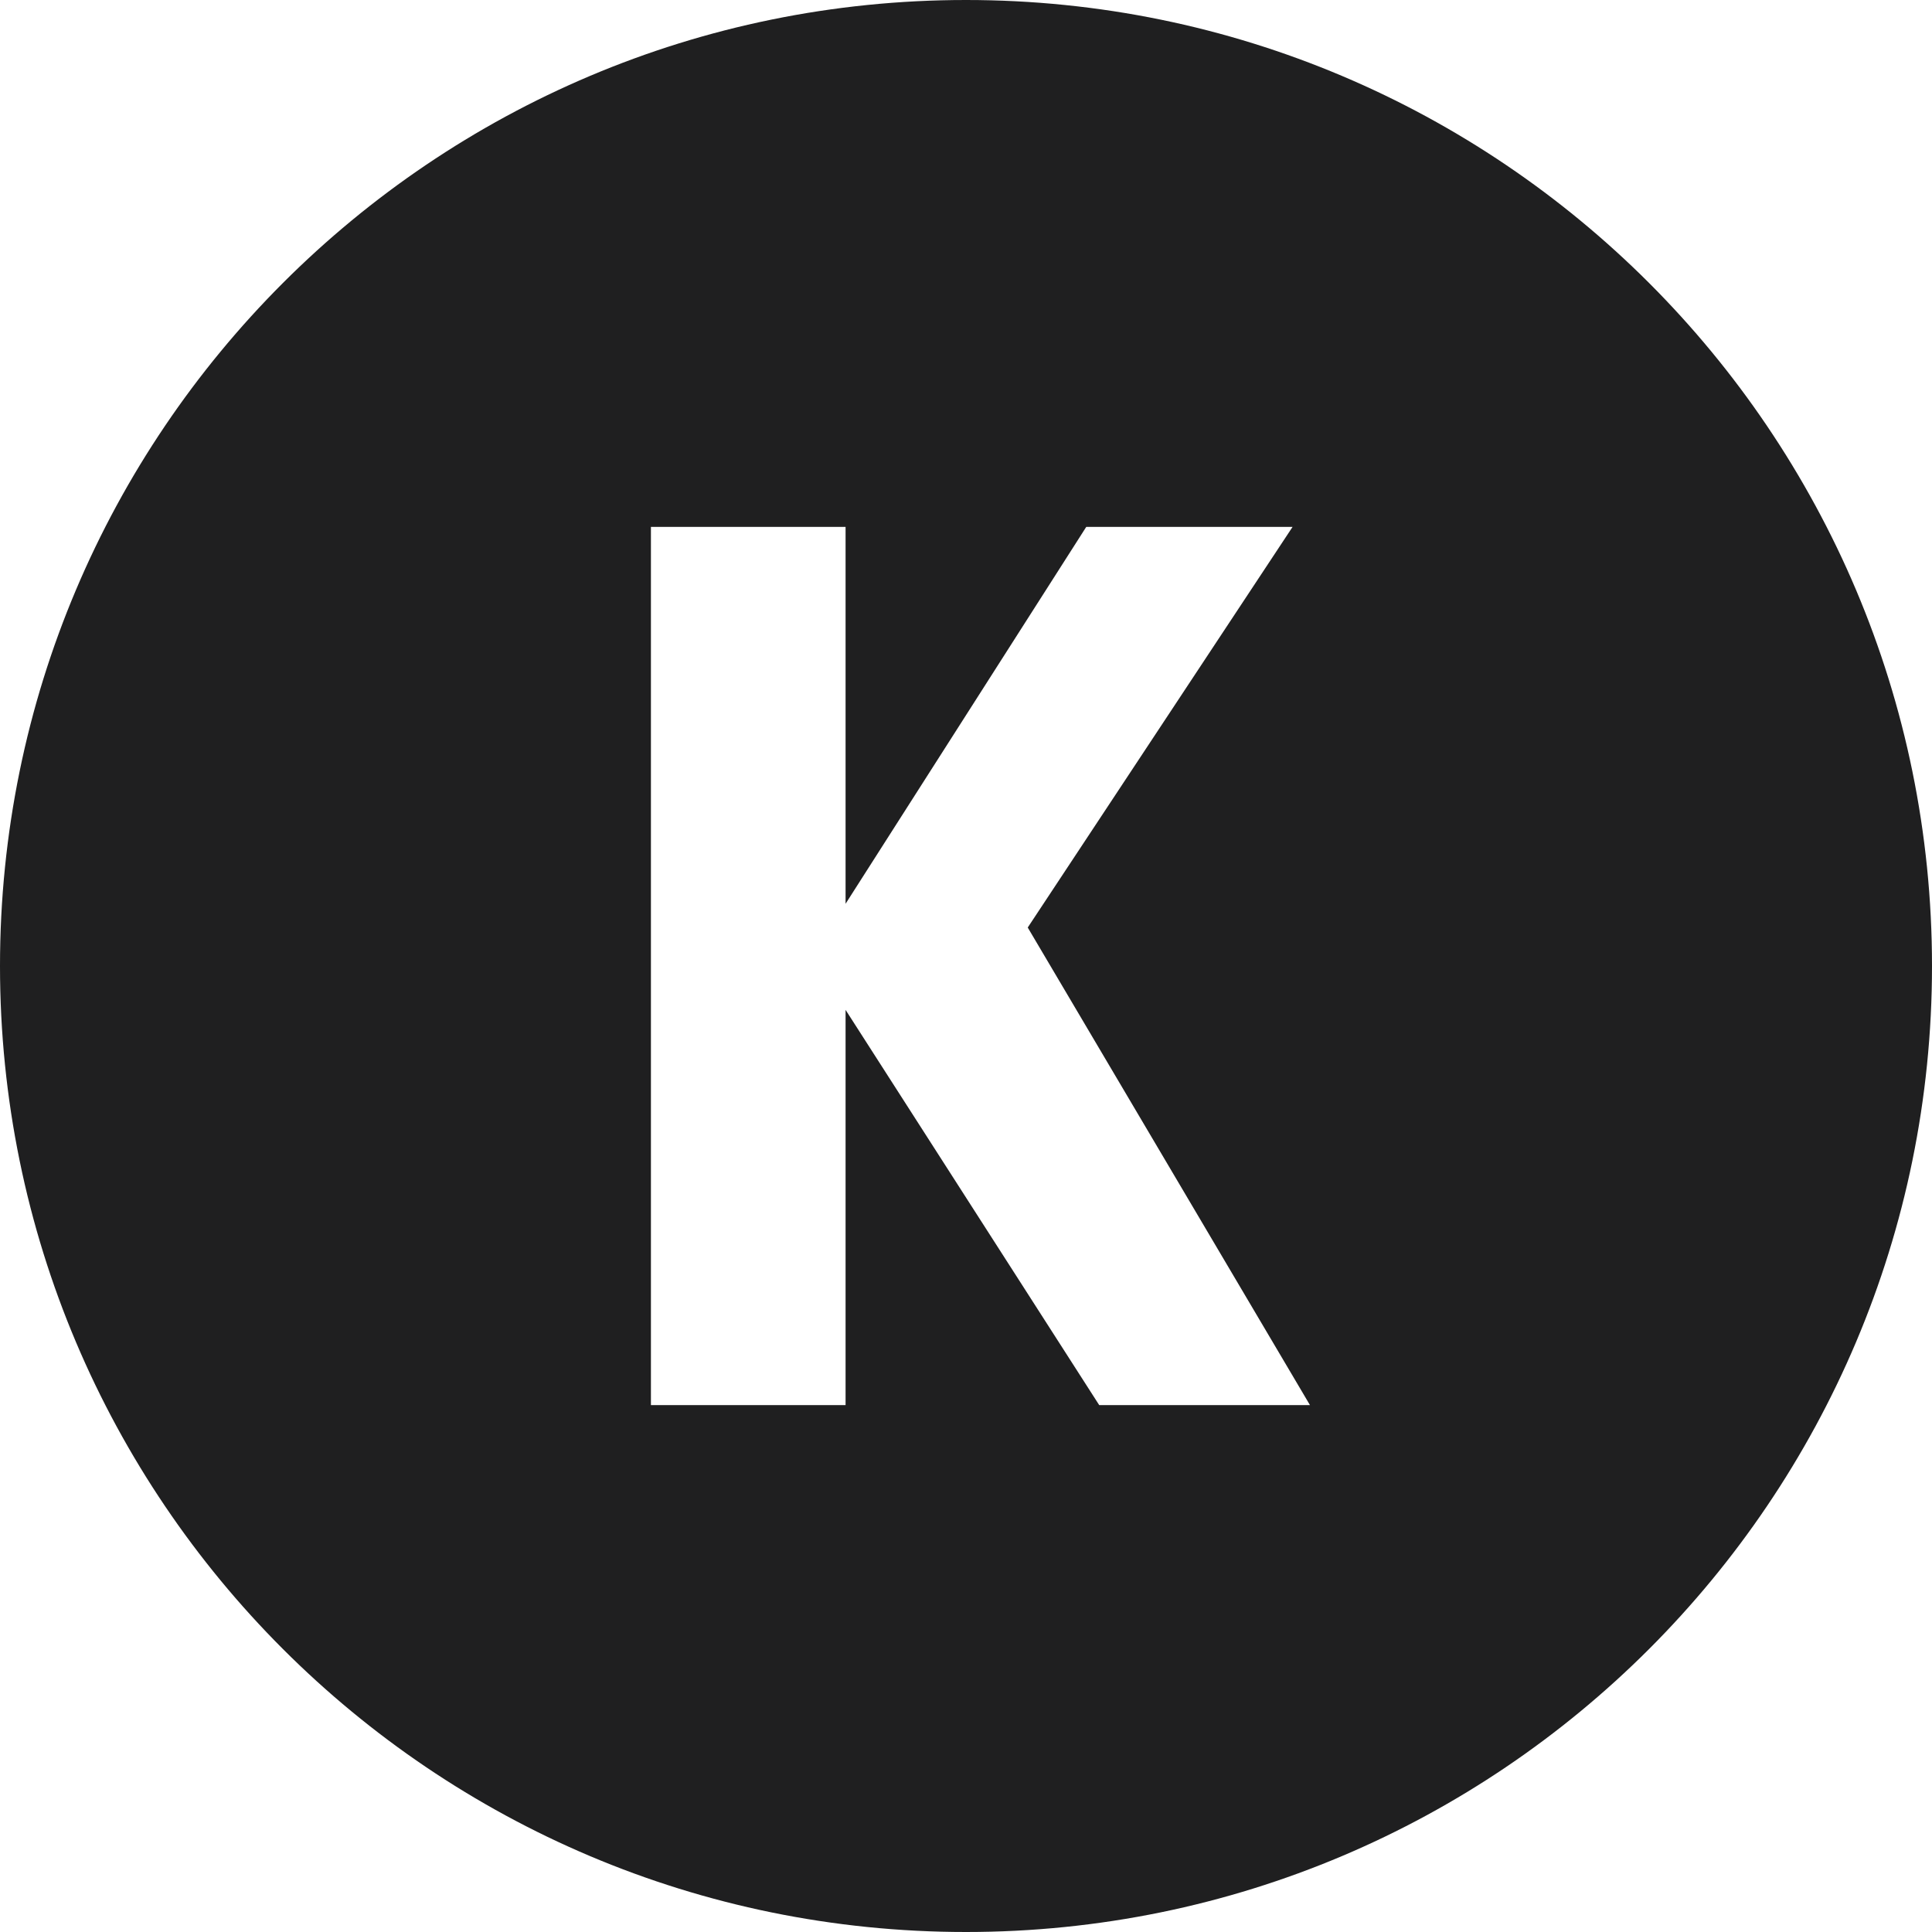
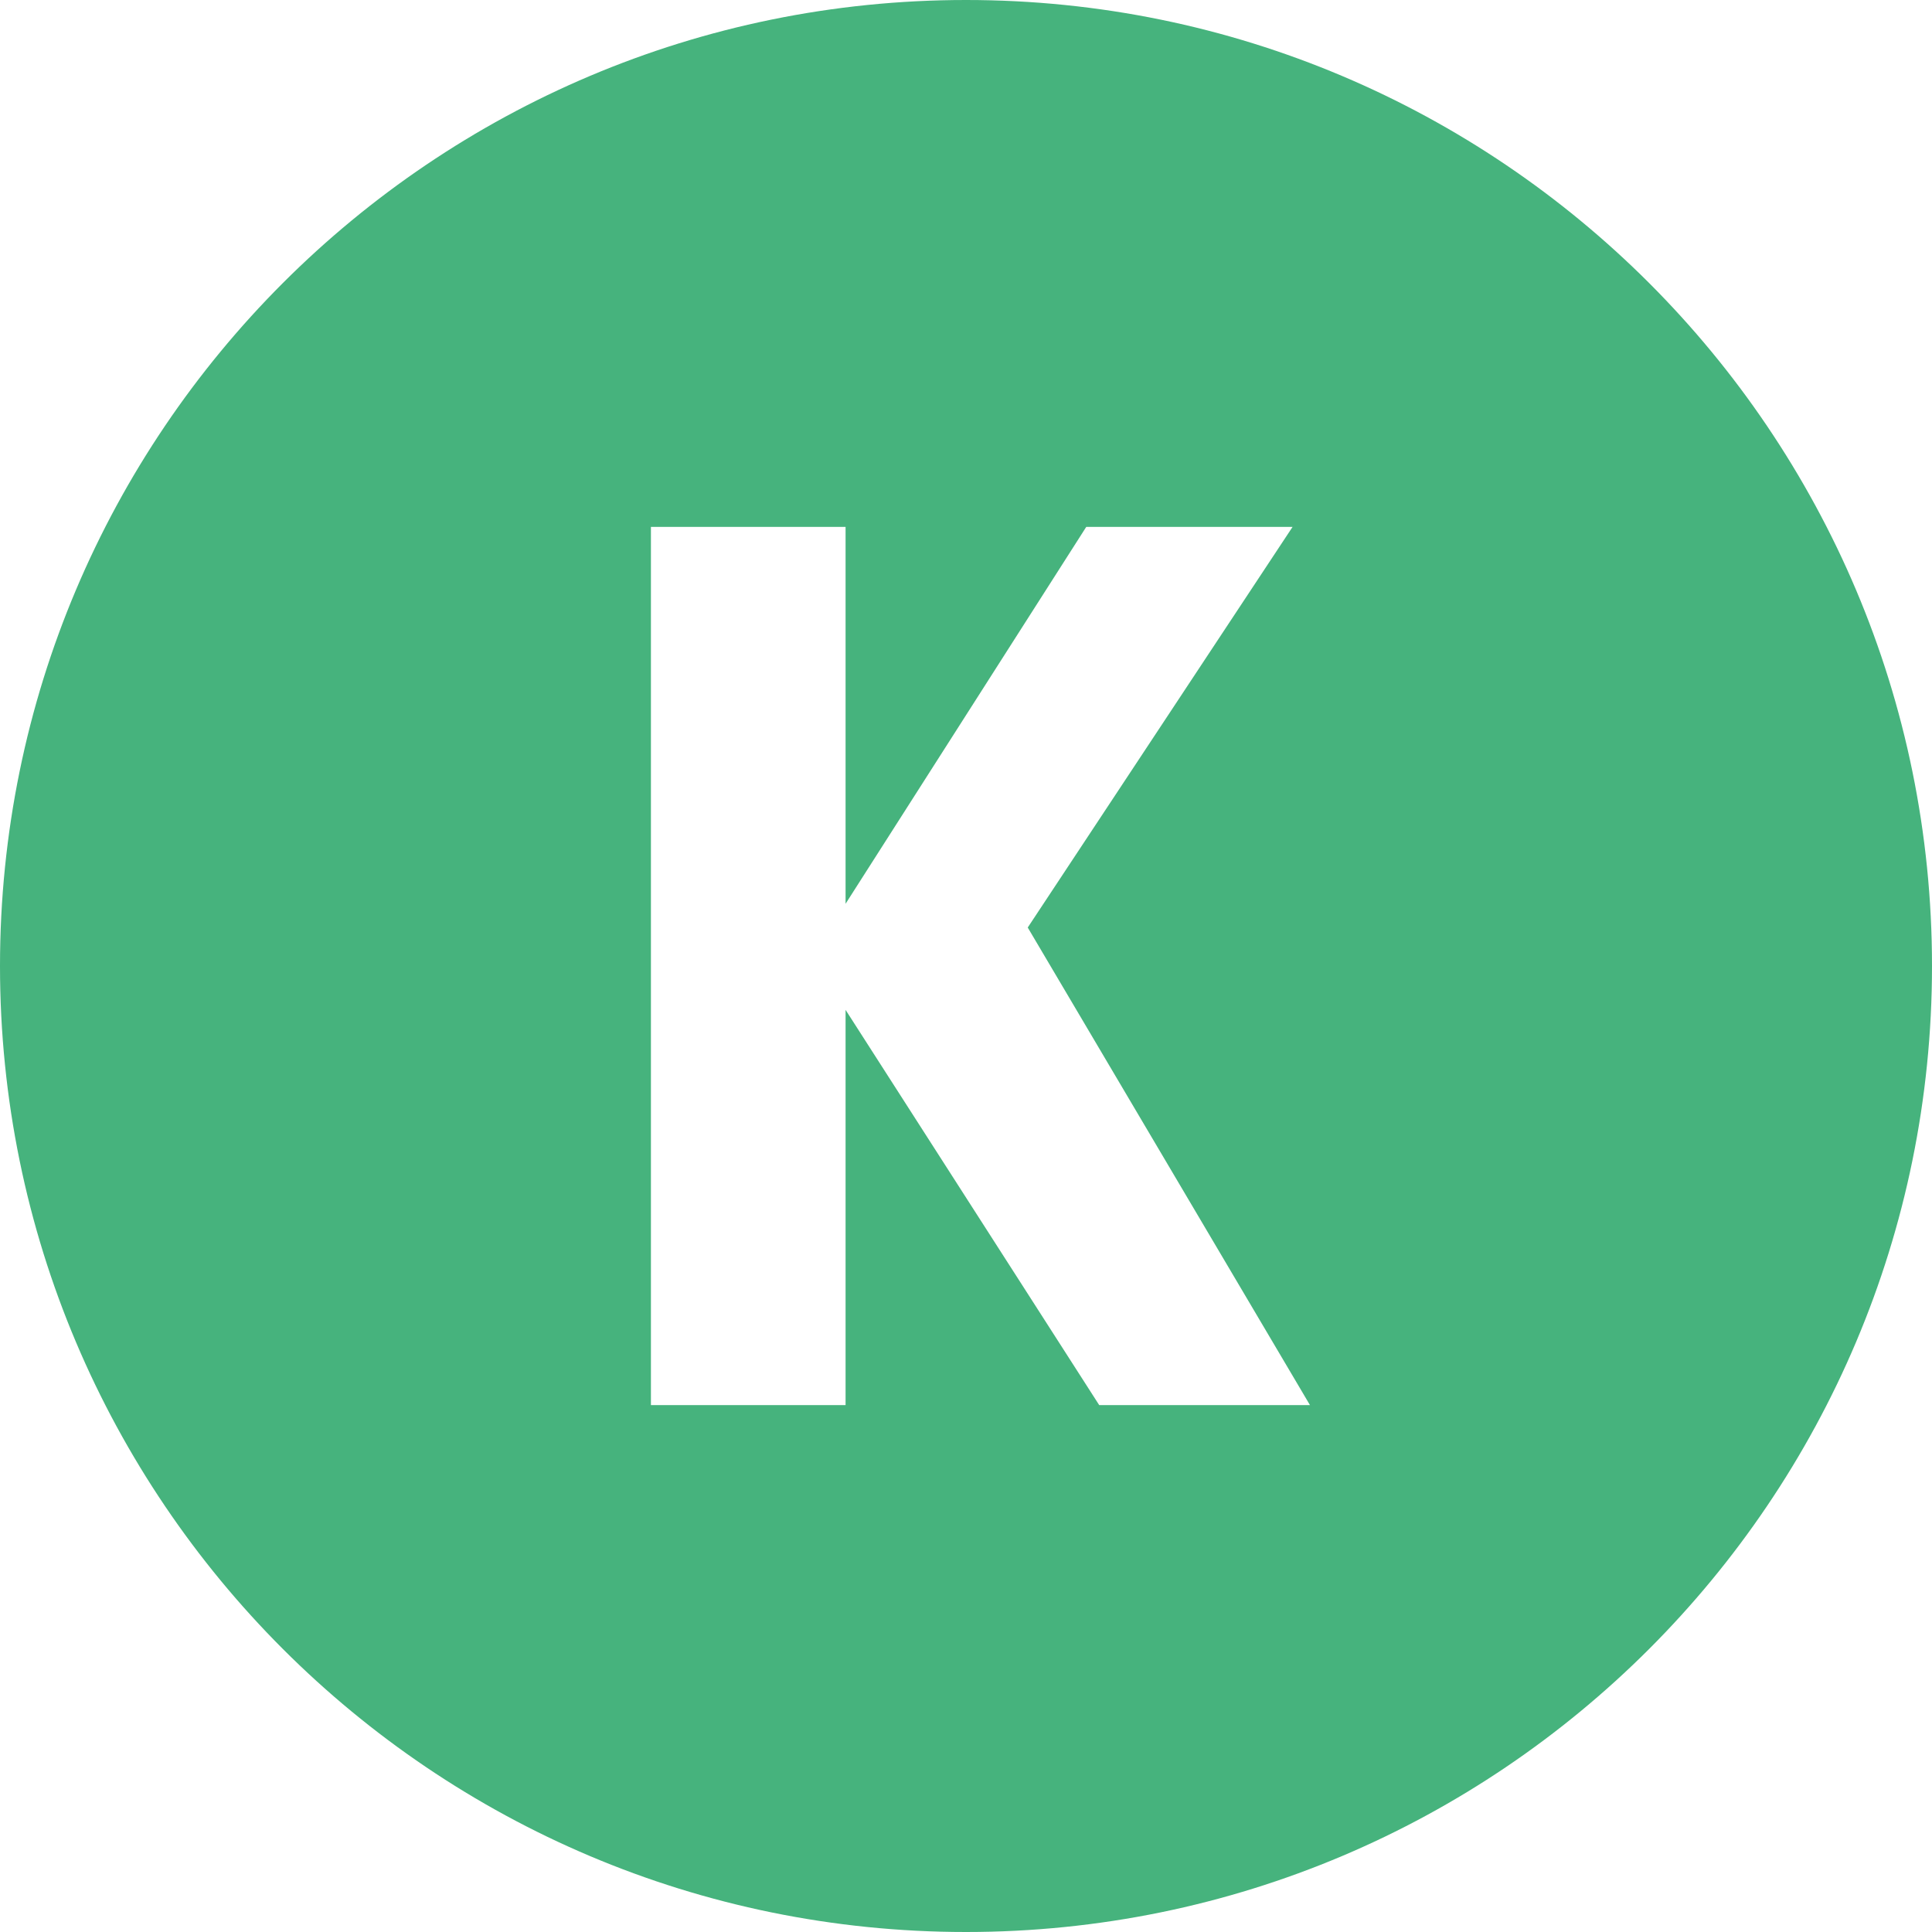
<svg xmlns="http://www.w3.org/2000/svg" role="img" viewBox="0 0 24 24">
-   <path fill="#1F1F20" d="M12 0C5.373 0 0 5.373 0 12s5.373 12 12 12 12-5.373 12-12S18.627 0 12 0zm4.273 17.455h-2.618l-3.151-4.91v4.91H8.086V6.545h2.418v4.682l2.99-4.682h2.563l-3.29 4.977 3.506 5.933z" />
+   <path fill="#46B37D" d="M12 0C5.373 0 0 5.373 0 12s5.373 12 12 12 12-5.373 12-12S18.627 0 12 0zm4.273 17.455h-2.618l-3.151-4.91v4.91H8.086V6.545h2.418v4.682l2.99-4.682h2.563l-3.29 4.977 3.506 5.933z" />
</svg>
